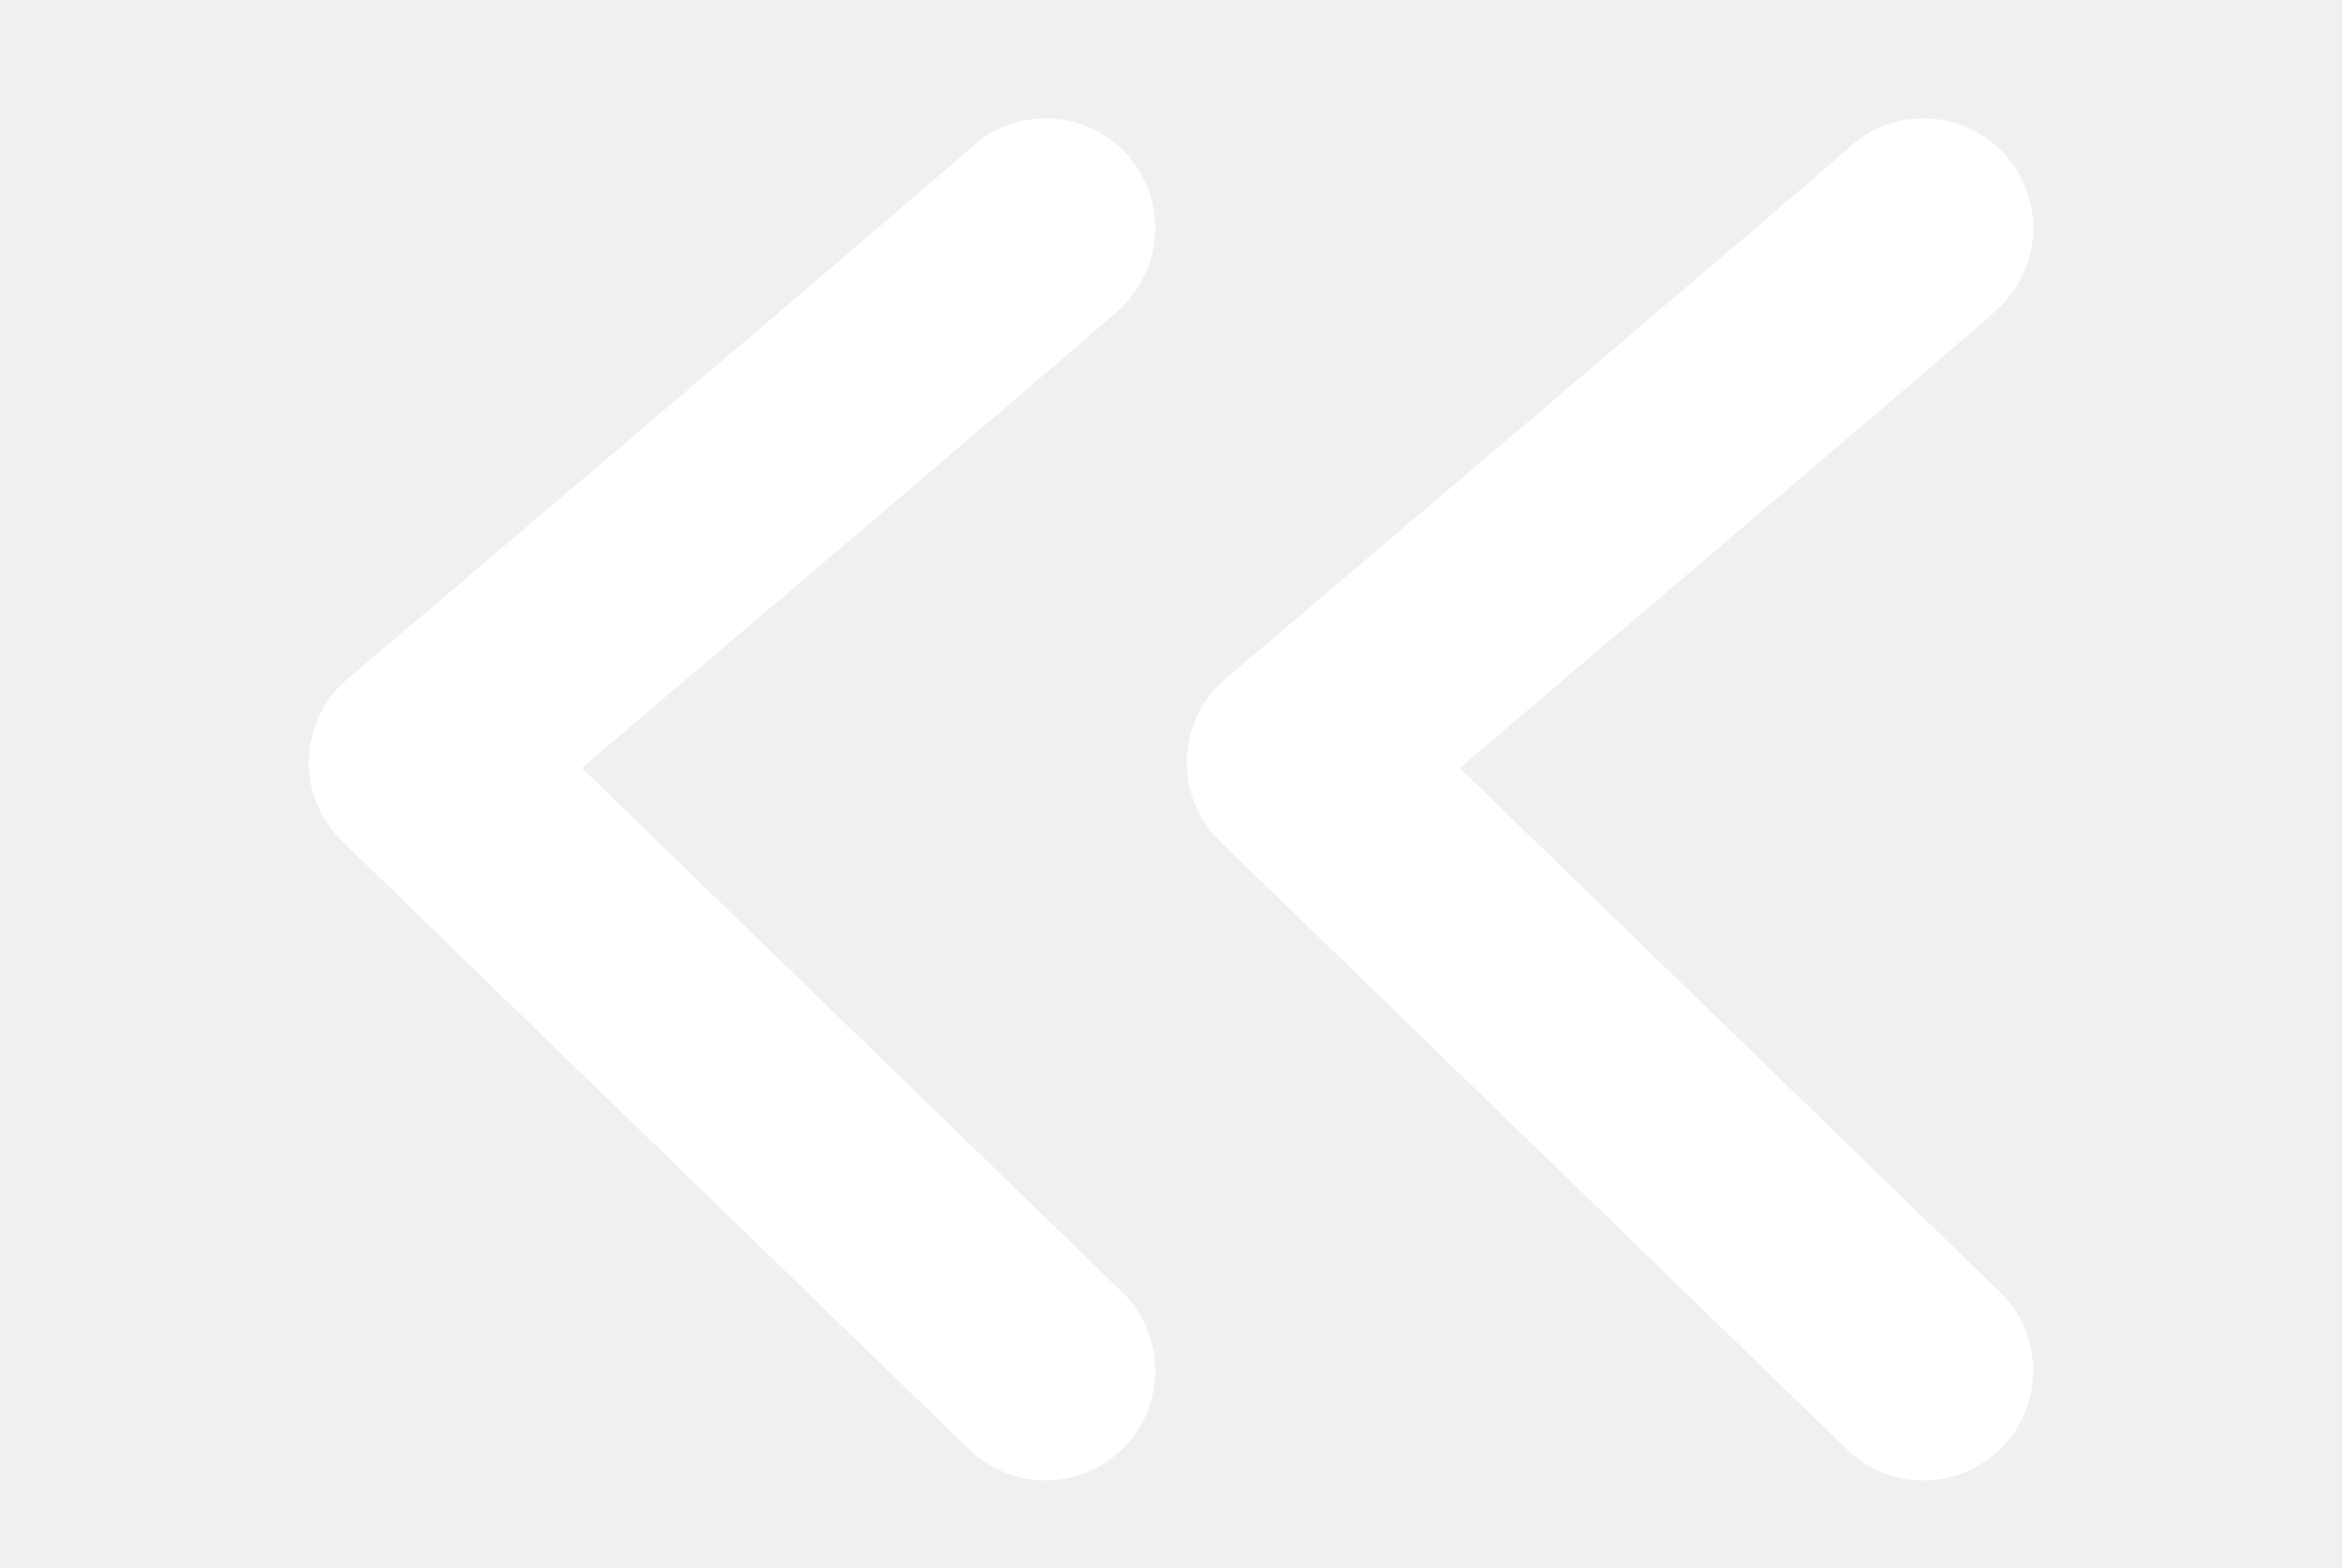
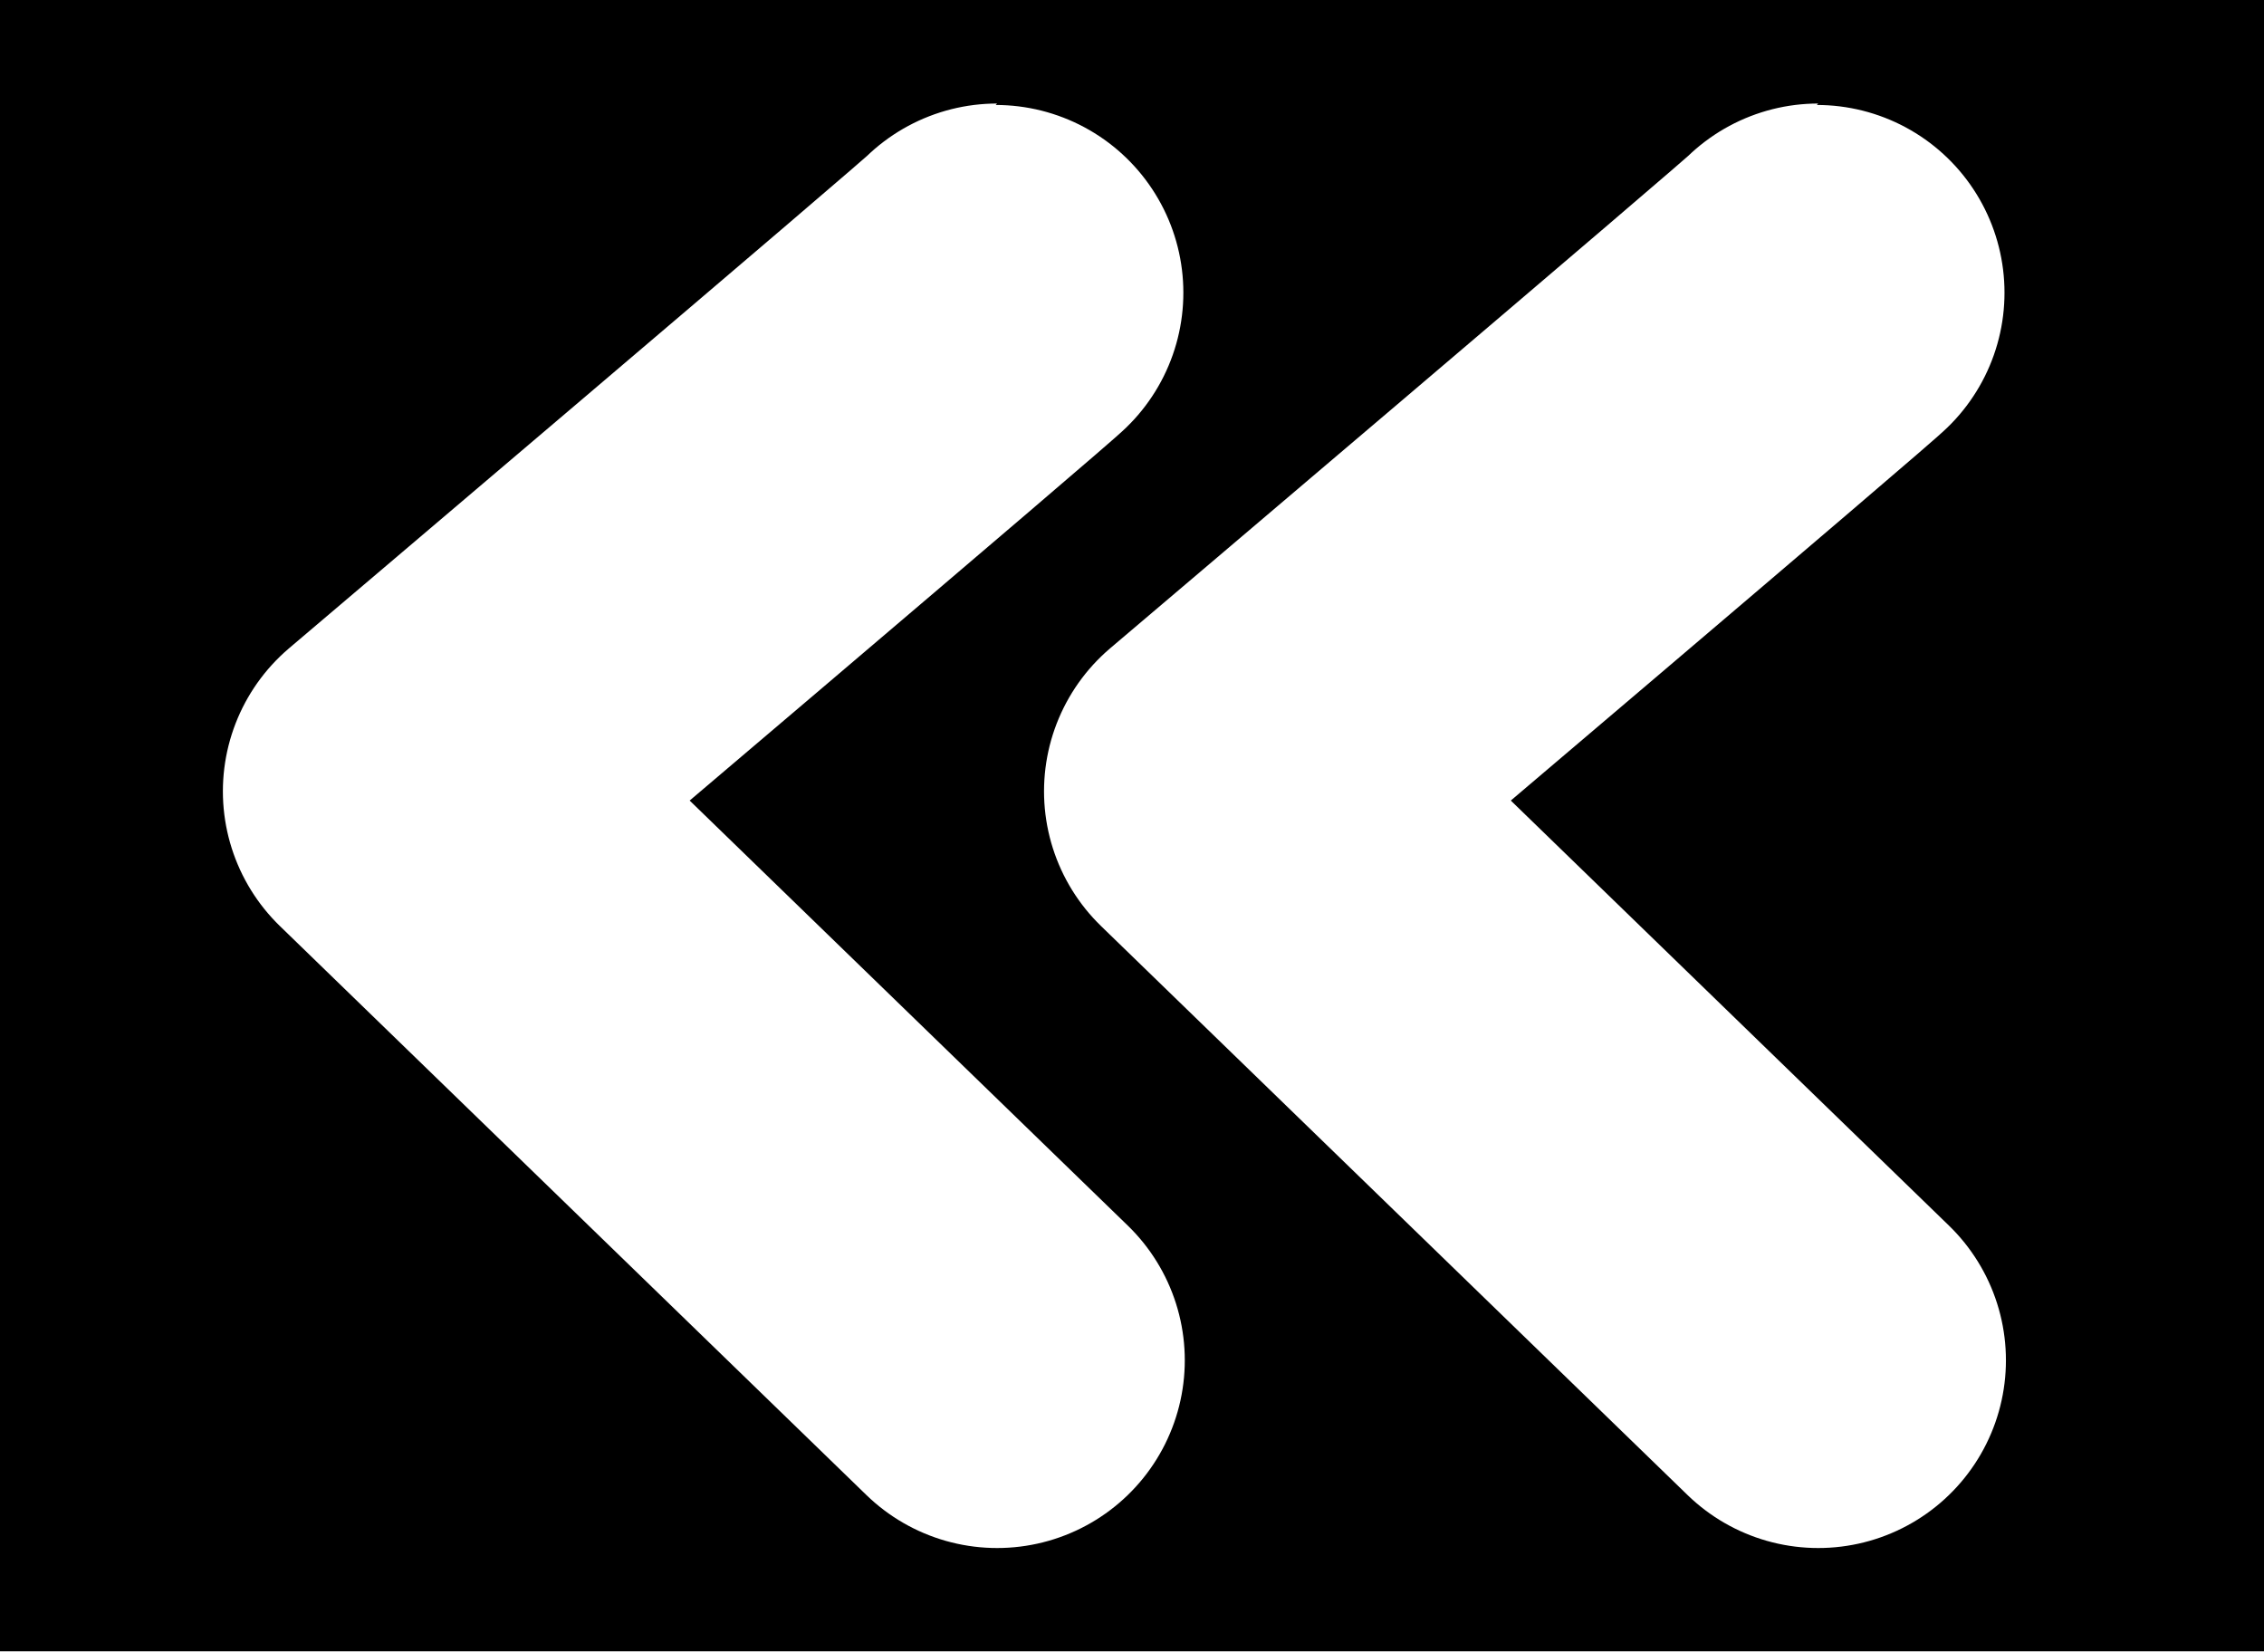
- <svg xmlns="http://www.w3.org/2000/svg" id="Layer_1" data-name="Layer 1" viewBox="0 0 747 500">
-   <defs>
-     <style>.cls-1{fill:none;stroke:#fff;stroke-linecap:round;stroke-linejoin:round;stroke-width:70px;}</style>
-   </defs>
-   <path class="cls-1" d="M333.5,72.75c1,0-200,170.5-200,170.5l200,194" />
-   <path class="cls-1" d="M613.5,72.75c1,0-200,170.5-200,170.5l200,194" />
+ <svg xmlns="http://www.w3.org/2000/svg" version="1.1" id="Layer_1" x="0px" y="0px" viewBox="0 0 772 563" style="enable-background:new 0 0 772 563;" xml:space="preserve">
+   <style type="text/css">
+ 	.st0{fill:none;stroke:#FFFFFF;stroke-width:128;stroke-linecap:round;stroke-linejoin:round;}
+ </style>
+   <g>
+     <g>
+       <rect x="0" y="0" transform="matrix(-1 -4.489532e-11 4.489532e-11 -1 772 563)" width="772" height="563" />
+     </g>
+     <g>
+       <path class="st0" d="M340,463.8l-200-194c0,0,201-170.5,200-170.5" />
+       <path class="st0" d="M620,463.8l-200-194c0,0,201-170.5,200-170.5" />
+     </g>
+   </g>
</svg>
